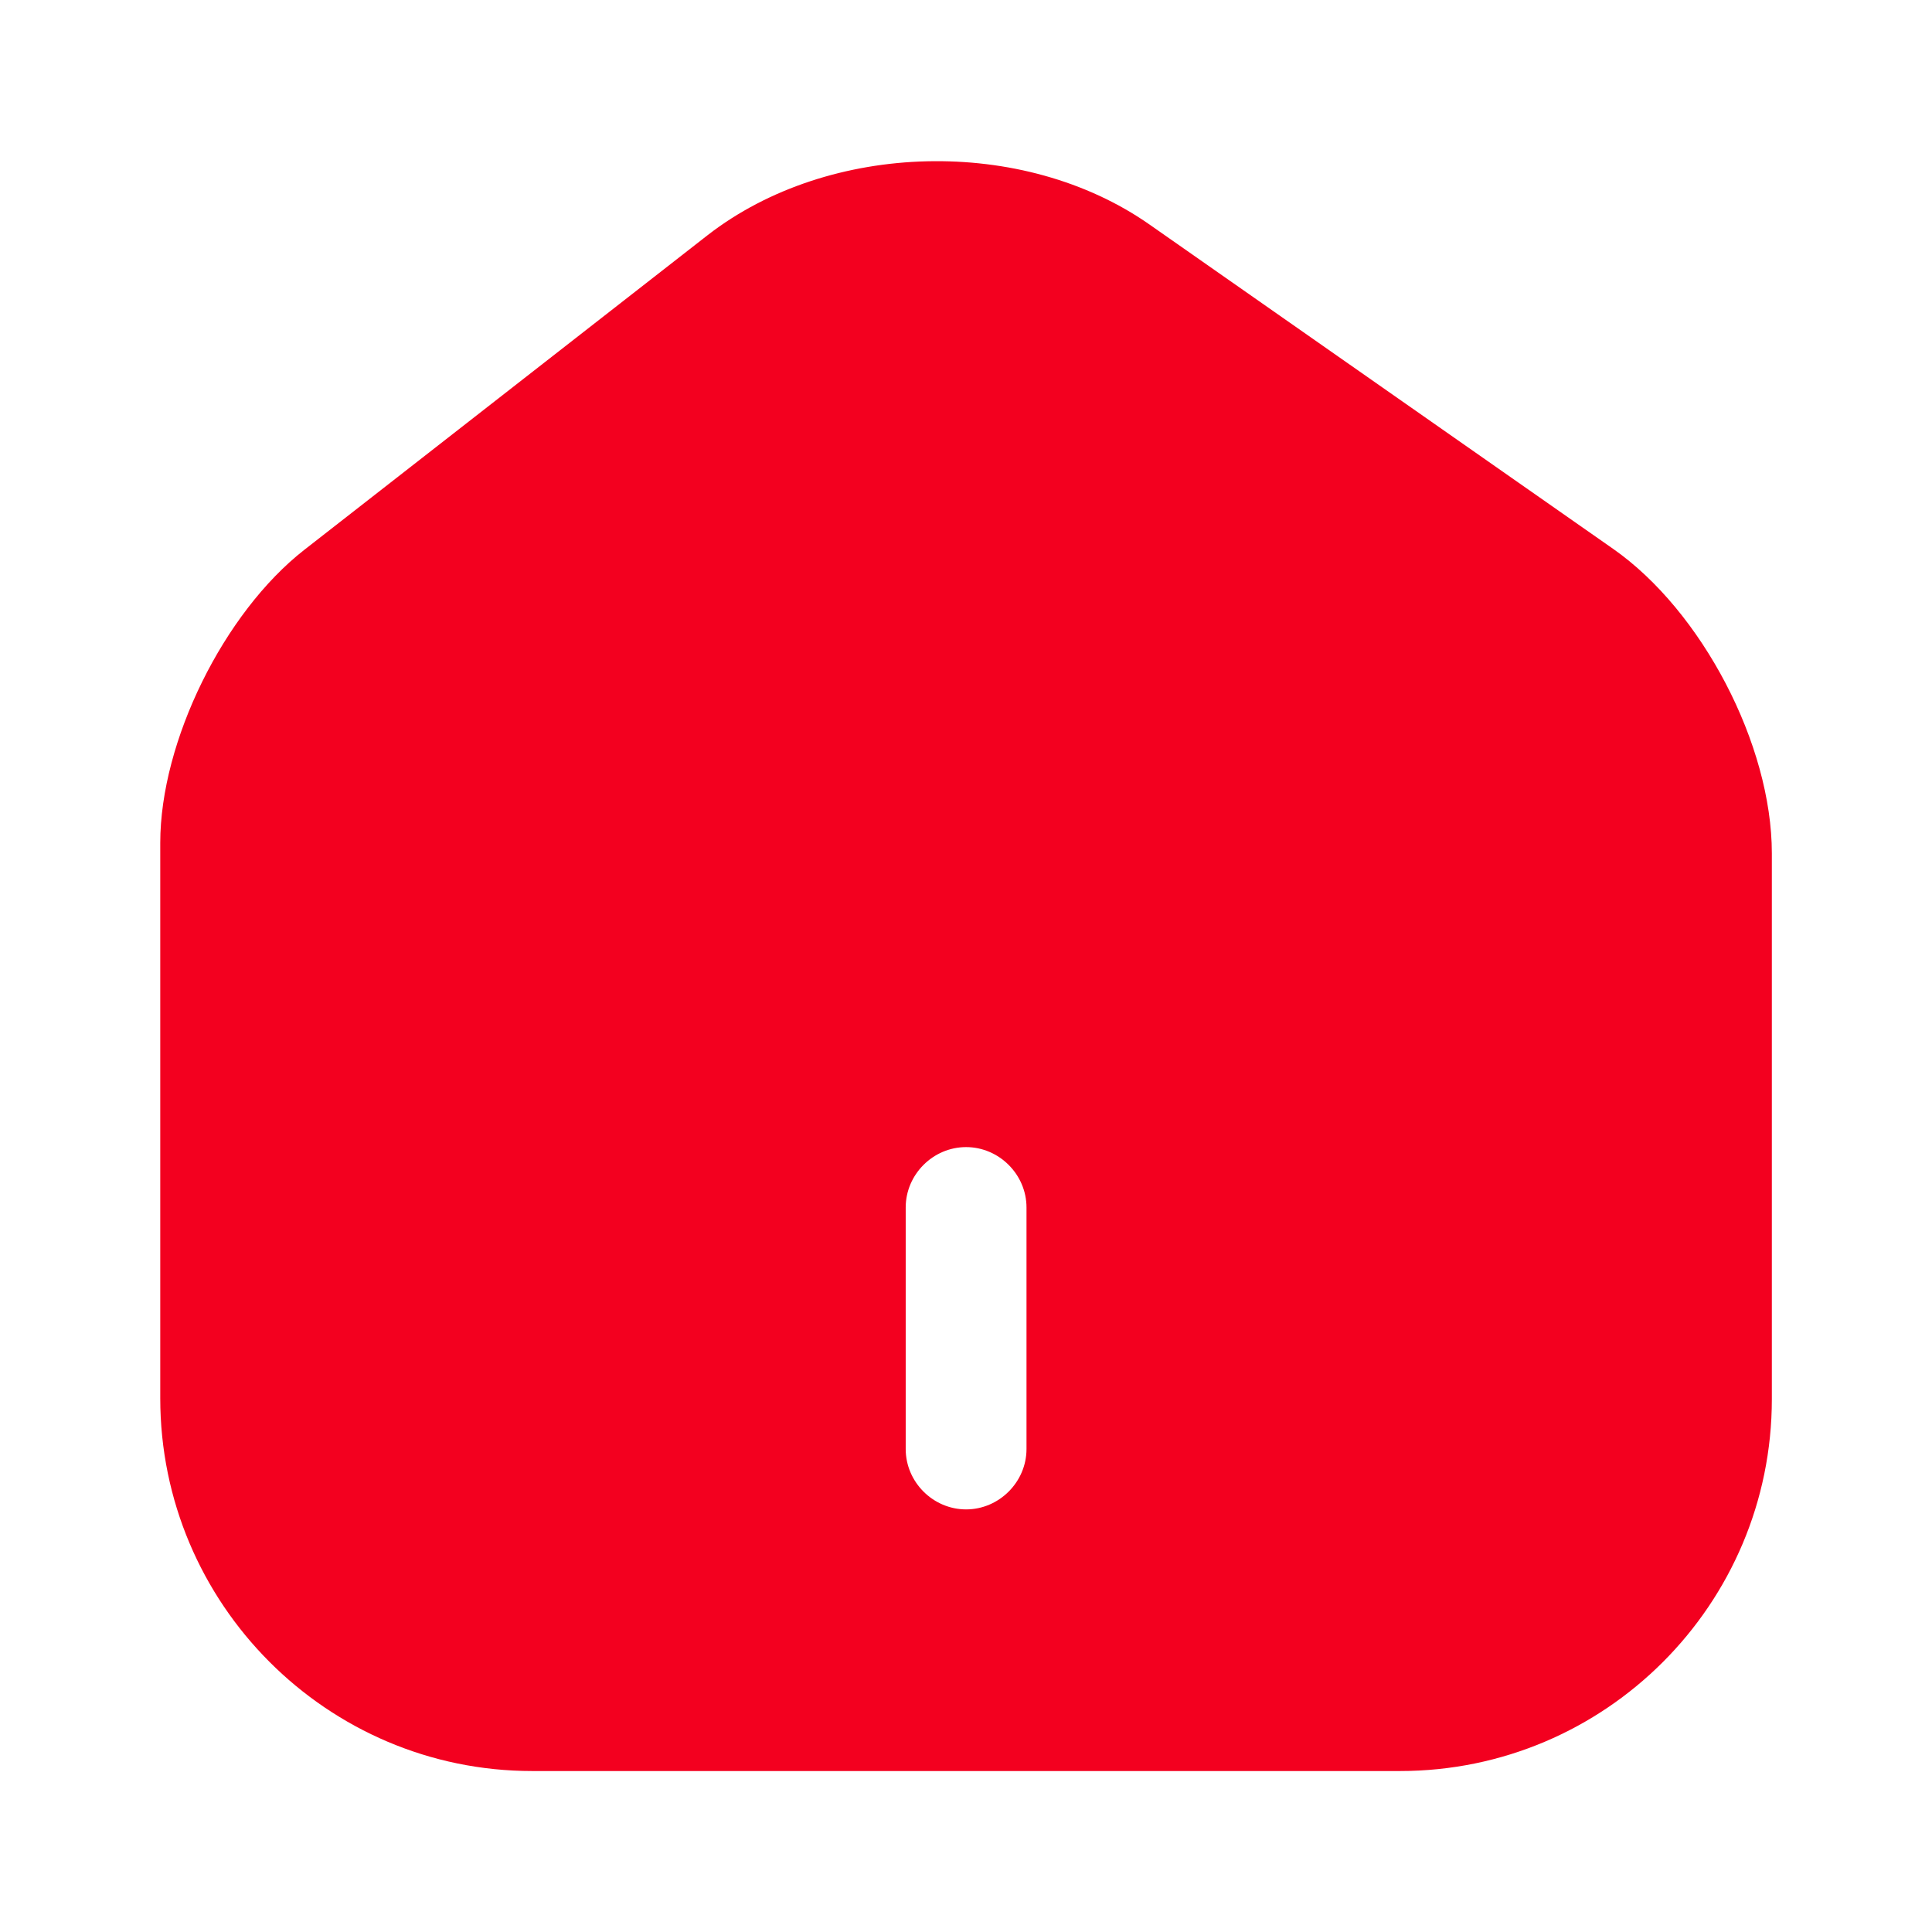
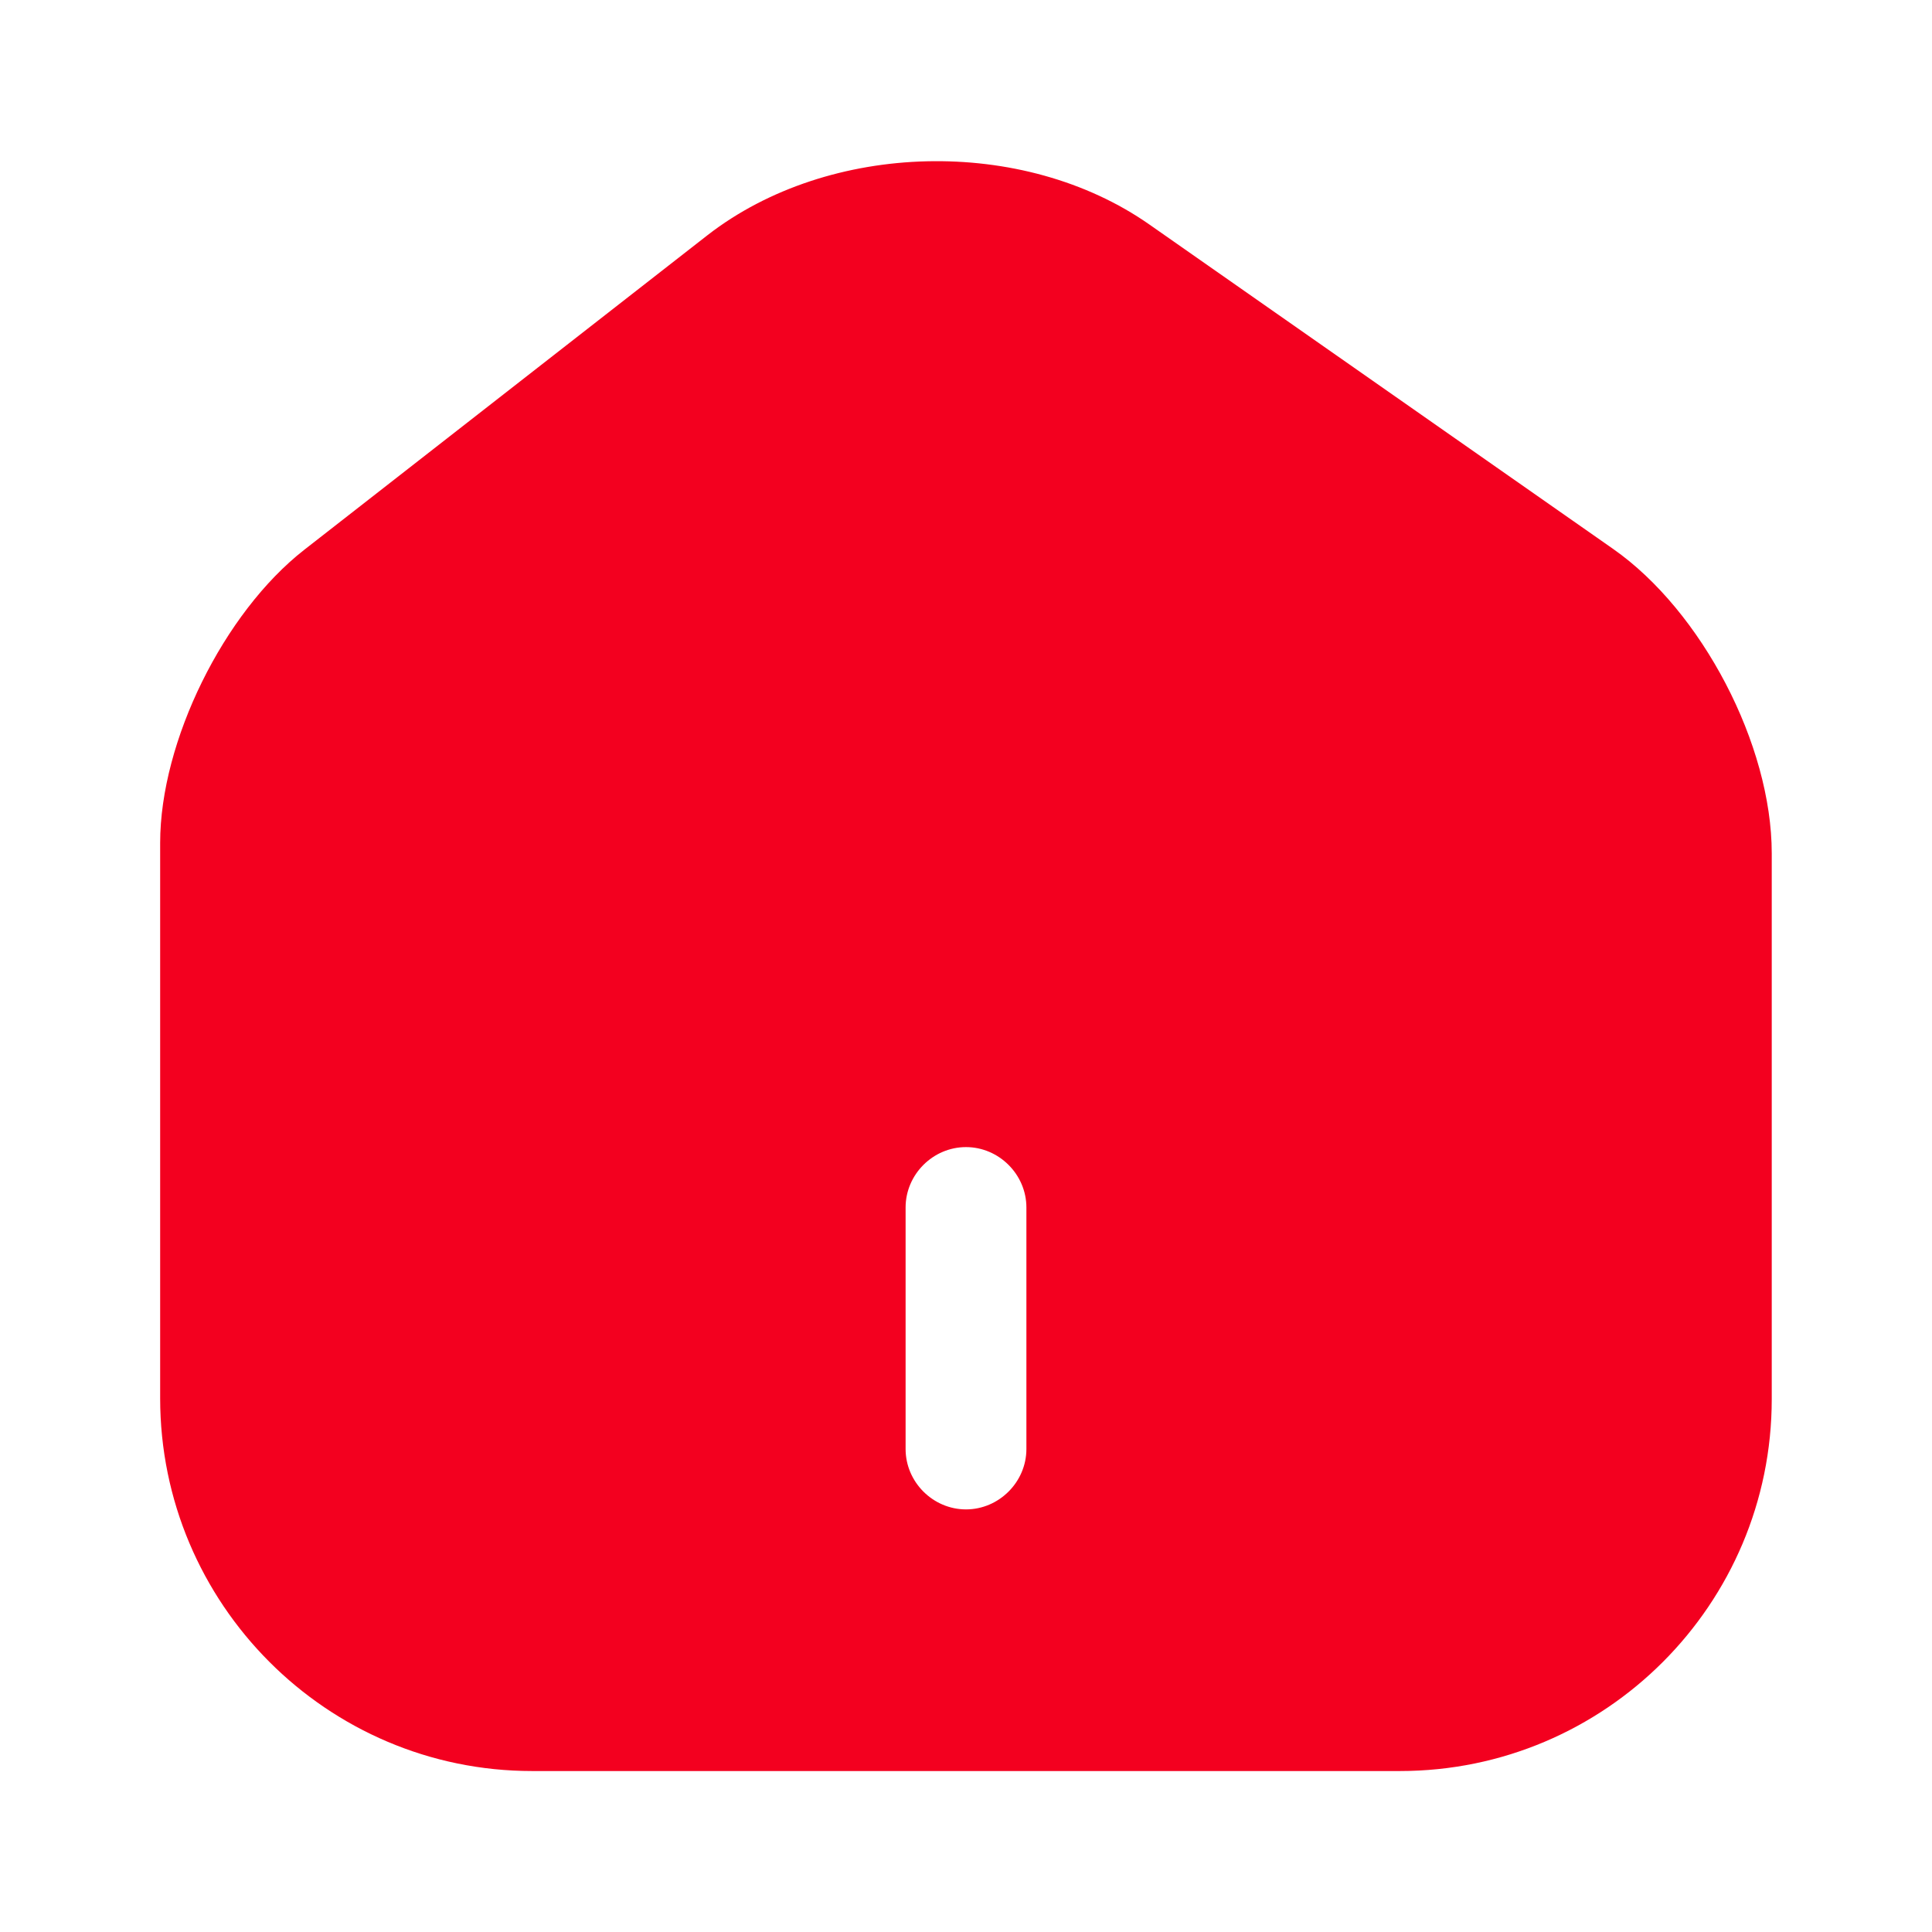
<svg xmlns="http://www.w3.org/2000/svg" width="19" height="19" viewBox="0 0 19 19" fill="none">
-   <path d="M15.866 5.399L11.306 2.209C10.063 1.338 8.155 1.385 6.96 2.312L2.993 5.407C2.202 6.025 1.576 7.291 1.576 8.289V13.751C1.576 15.77 3.215 17.417 5.234 17.417H13.768C15.787 17.417 17.425 15.778 17.425 13.759V8.392C17.425 7.323 16.737 6.009 15.866 5.399ZM10.095 14.25C10.095 14.575 9.825 14.844 9.501 14.844C9.176 14.844 8.907 14.575 8.907 14.25V11.875C8.907 11.55 9.176 11.281 9.501 11.281C9.825 11.281 10.095 11.55 10.095 11.875V14.25Z" fill="#F3001F" />
+   <path d="M15.865 5.399L11.305 2.209C10.062 1.338 8.154 1.385 6.959 2.312L2.992 5.407C2.201 6.025 1.575 7.291 1.575 8.289V13.751C1.575 15.77 3.214 17.417 5.233 17.417H13.767C15.786 17.417 17.424 15.778 17.424 13.759V8.392C17.424 7.323 16.736 6.009 15.865 5.399ZM10.094 14.25C10.094 14.575 9.824 14.844 9.5 14.844C9.175 14.844 8.906 14.575 8.906 14.25V11.875C8.906 11.55 9.175 11.281 9.5 11.281C9.824 11.281 10.094 11.55 10.094 11.875V14.25Z" fill="#F3001F" />
</svg>
